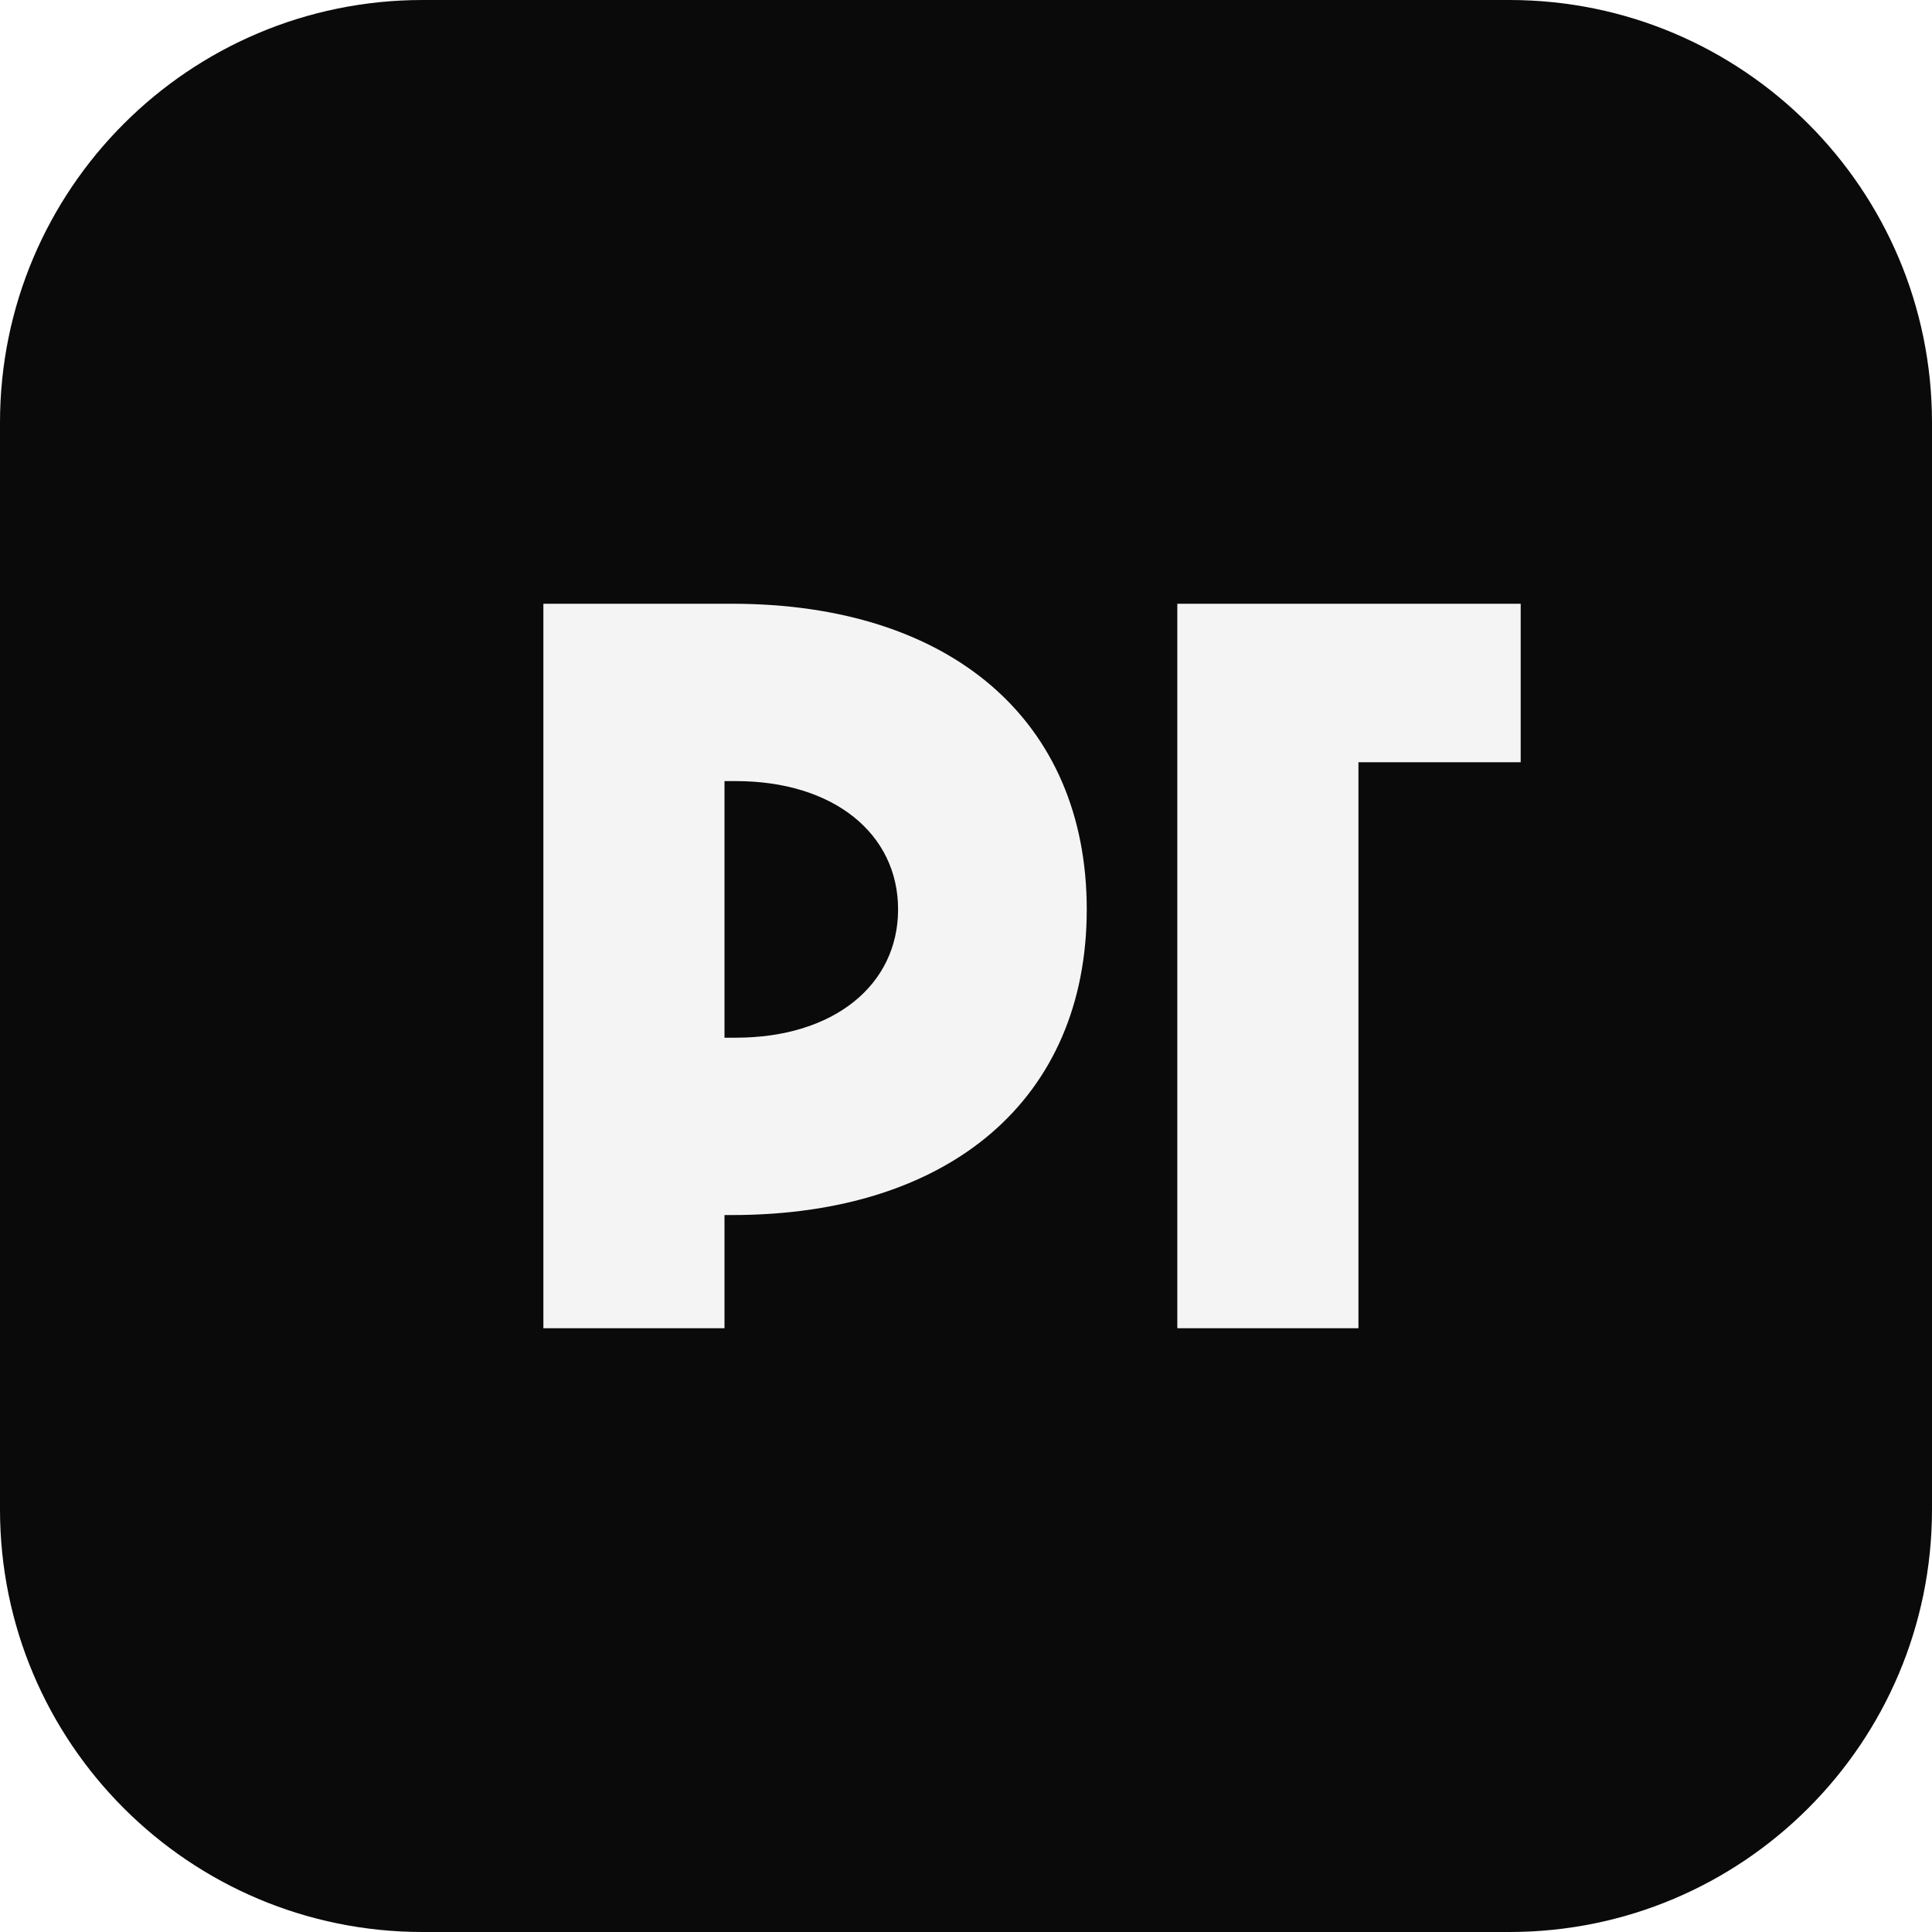
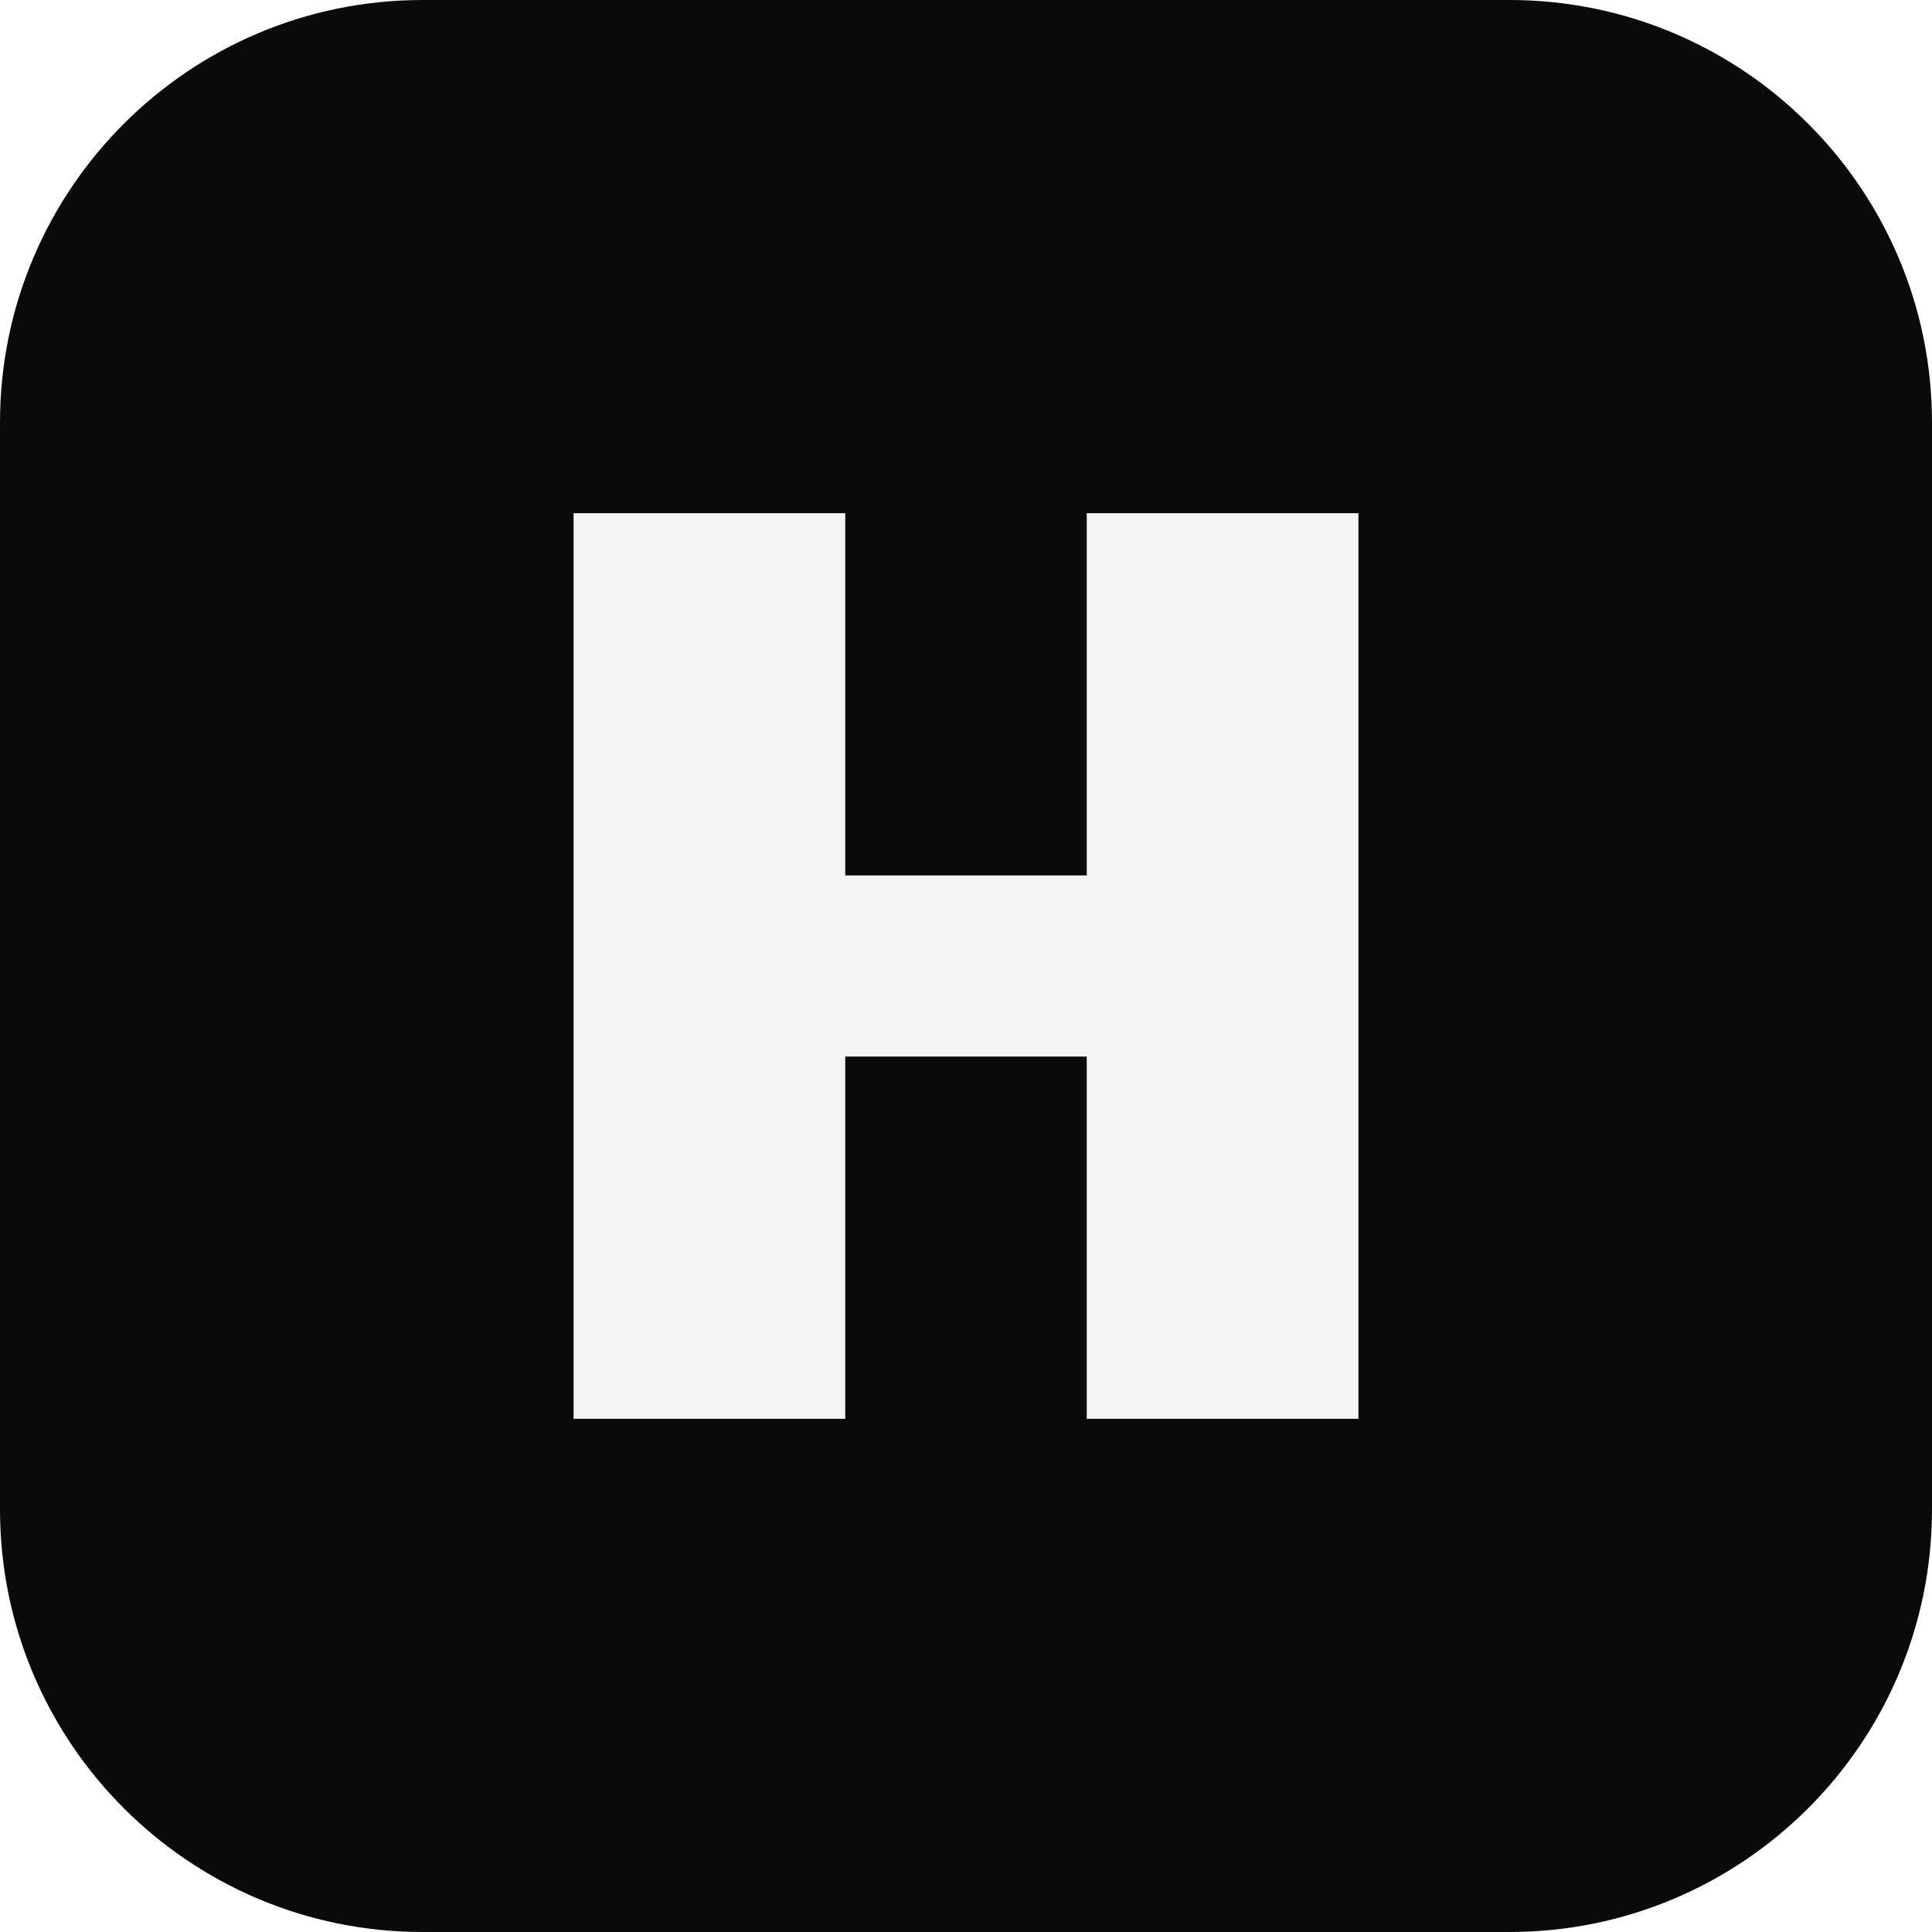
<svg xmlns="http://www.w3.org/2000/svg" viewBox="0 0 512 512" fill="none">
  <rect width="512" height="512" rx="112" fill="#0a0a0b" />
-   <path d="M144 352V160h50c58 0 94 31 94 81s-36 81-94 81h-2v30h-48zm48-77h3c26 0 43-14 43-34s-17-34-43-34h-3v68zM312 352V160h91v42h-43v150h-48z" fill="#f4f4f5" />
+   <path d="M152 136h72v96h64v-96h72v240h-72v-96h-64v96h-72V136z" fill="#f4f4f5" />
</svg>
